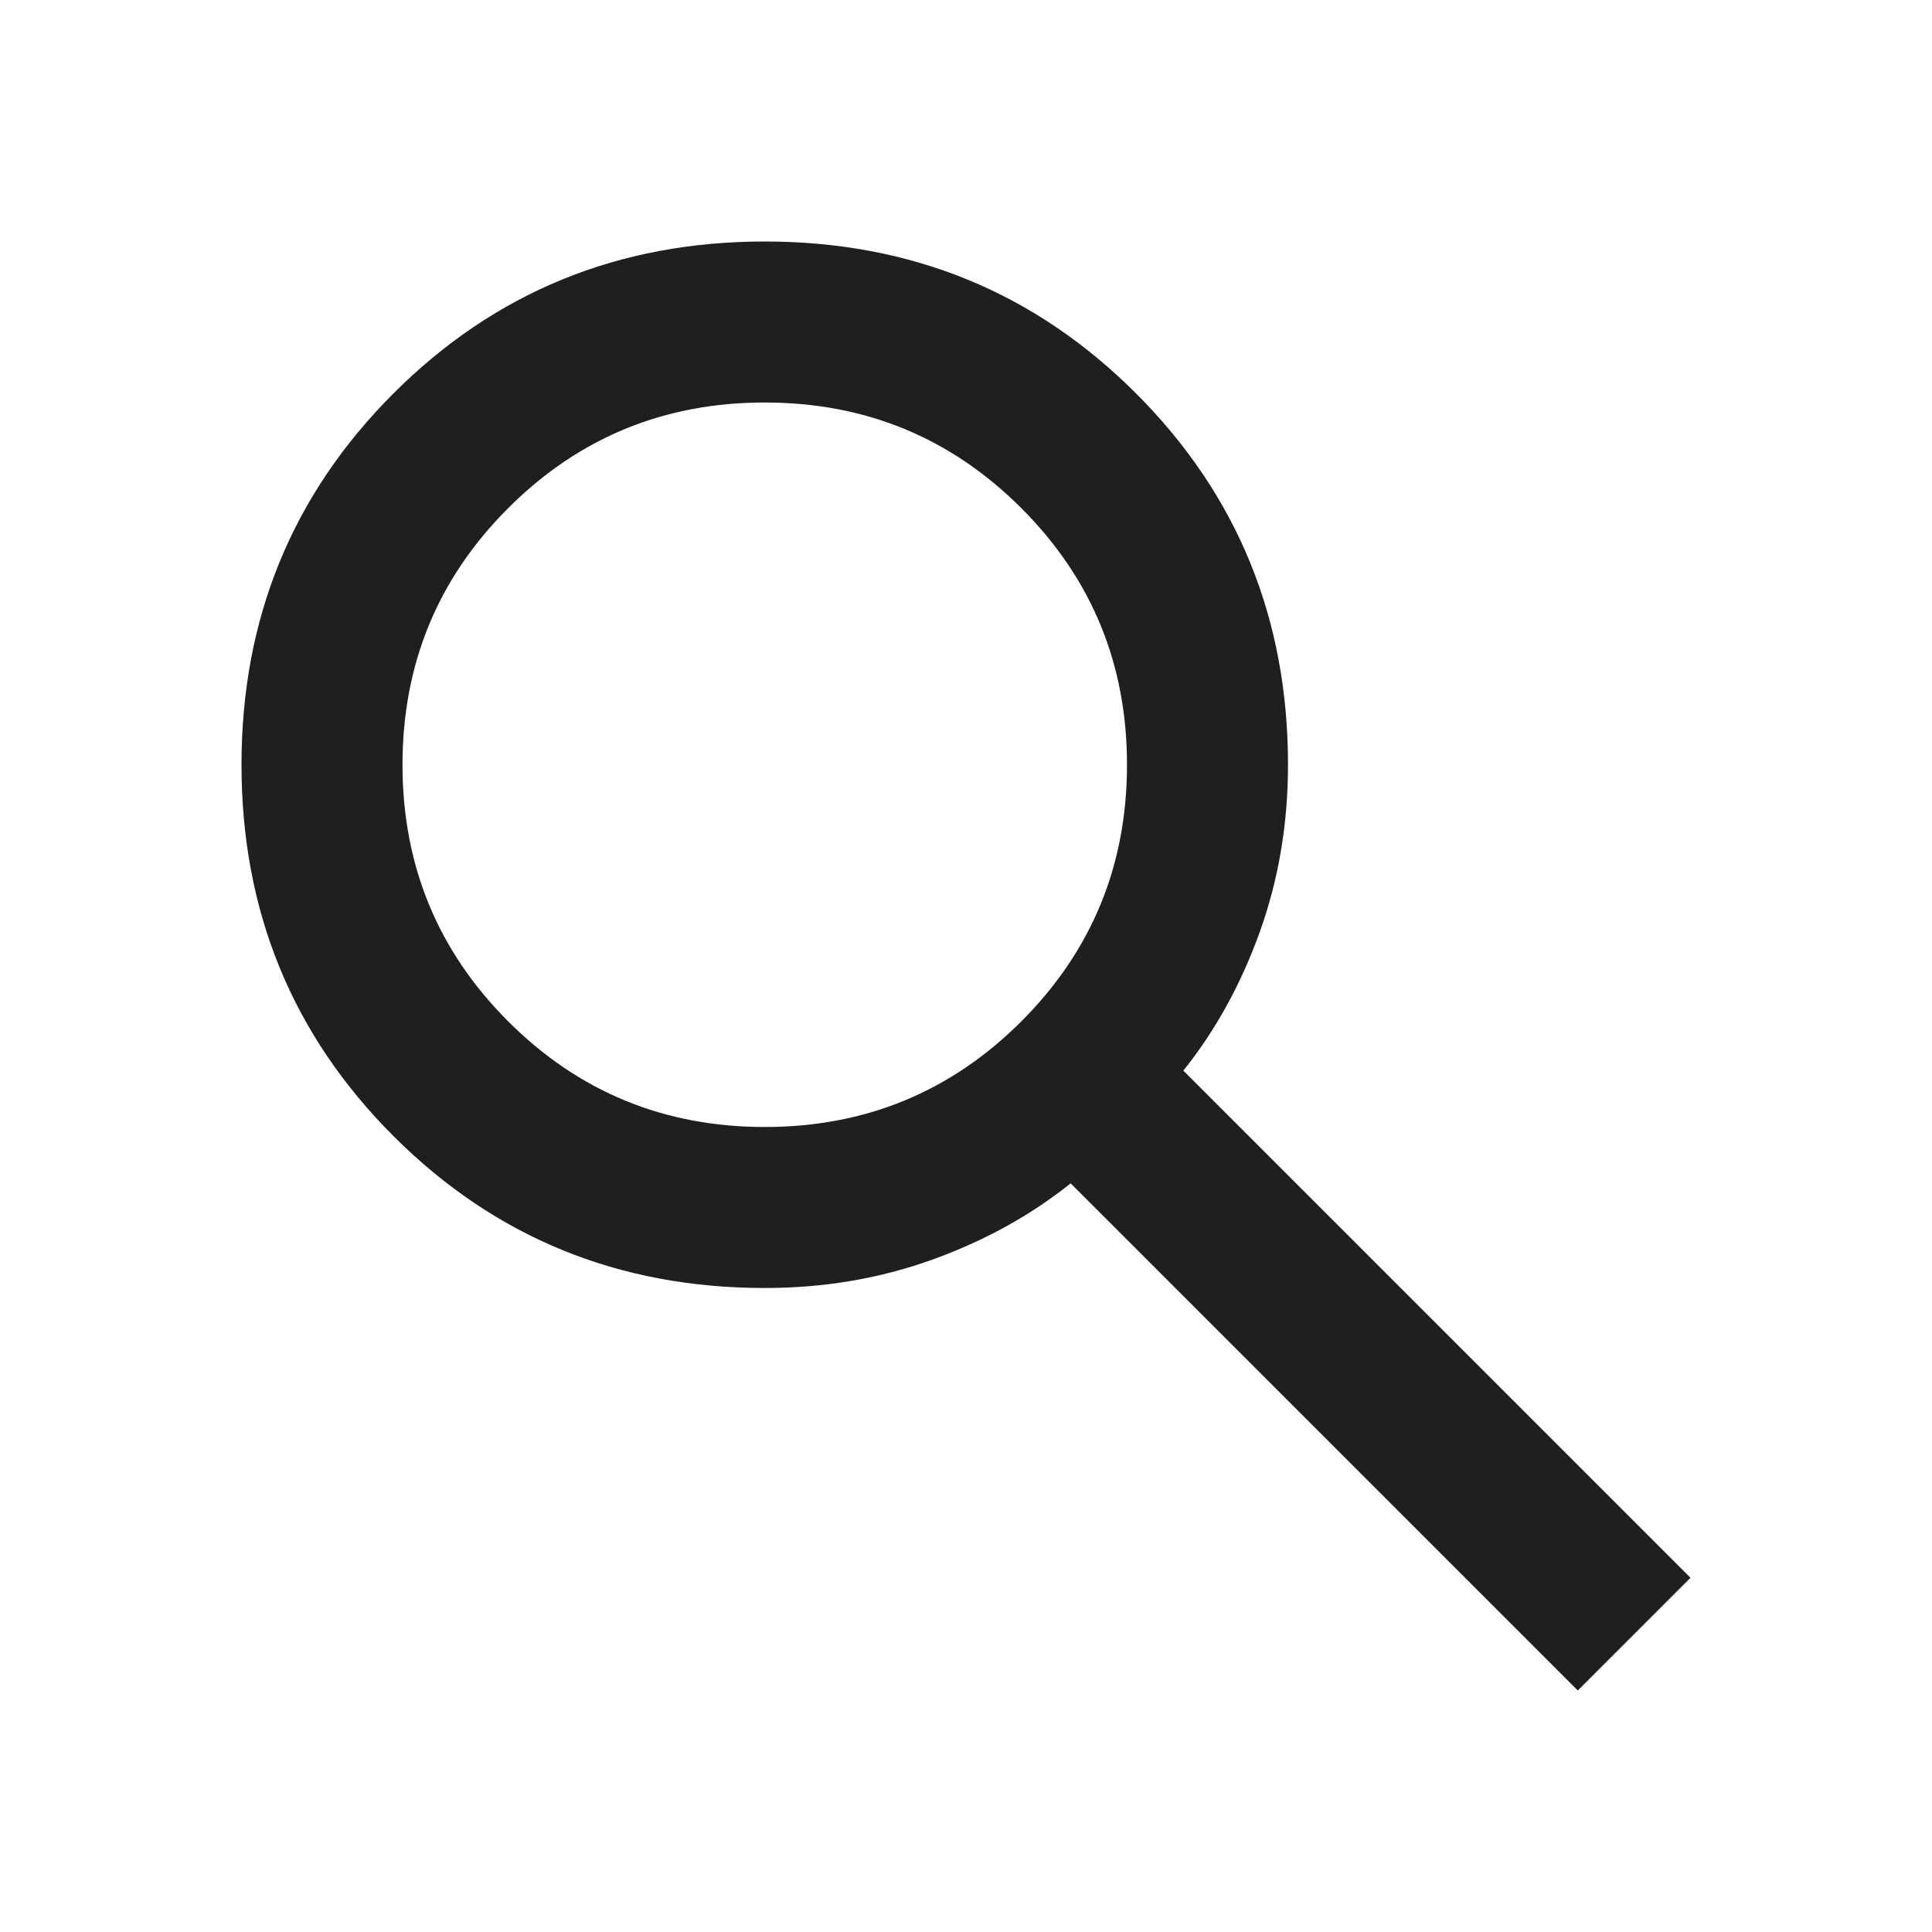
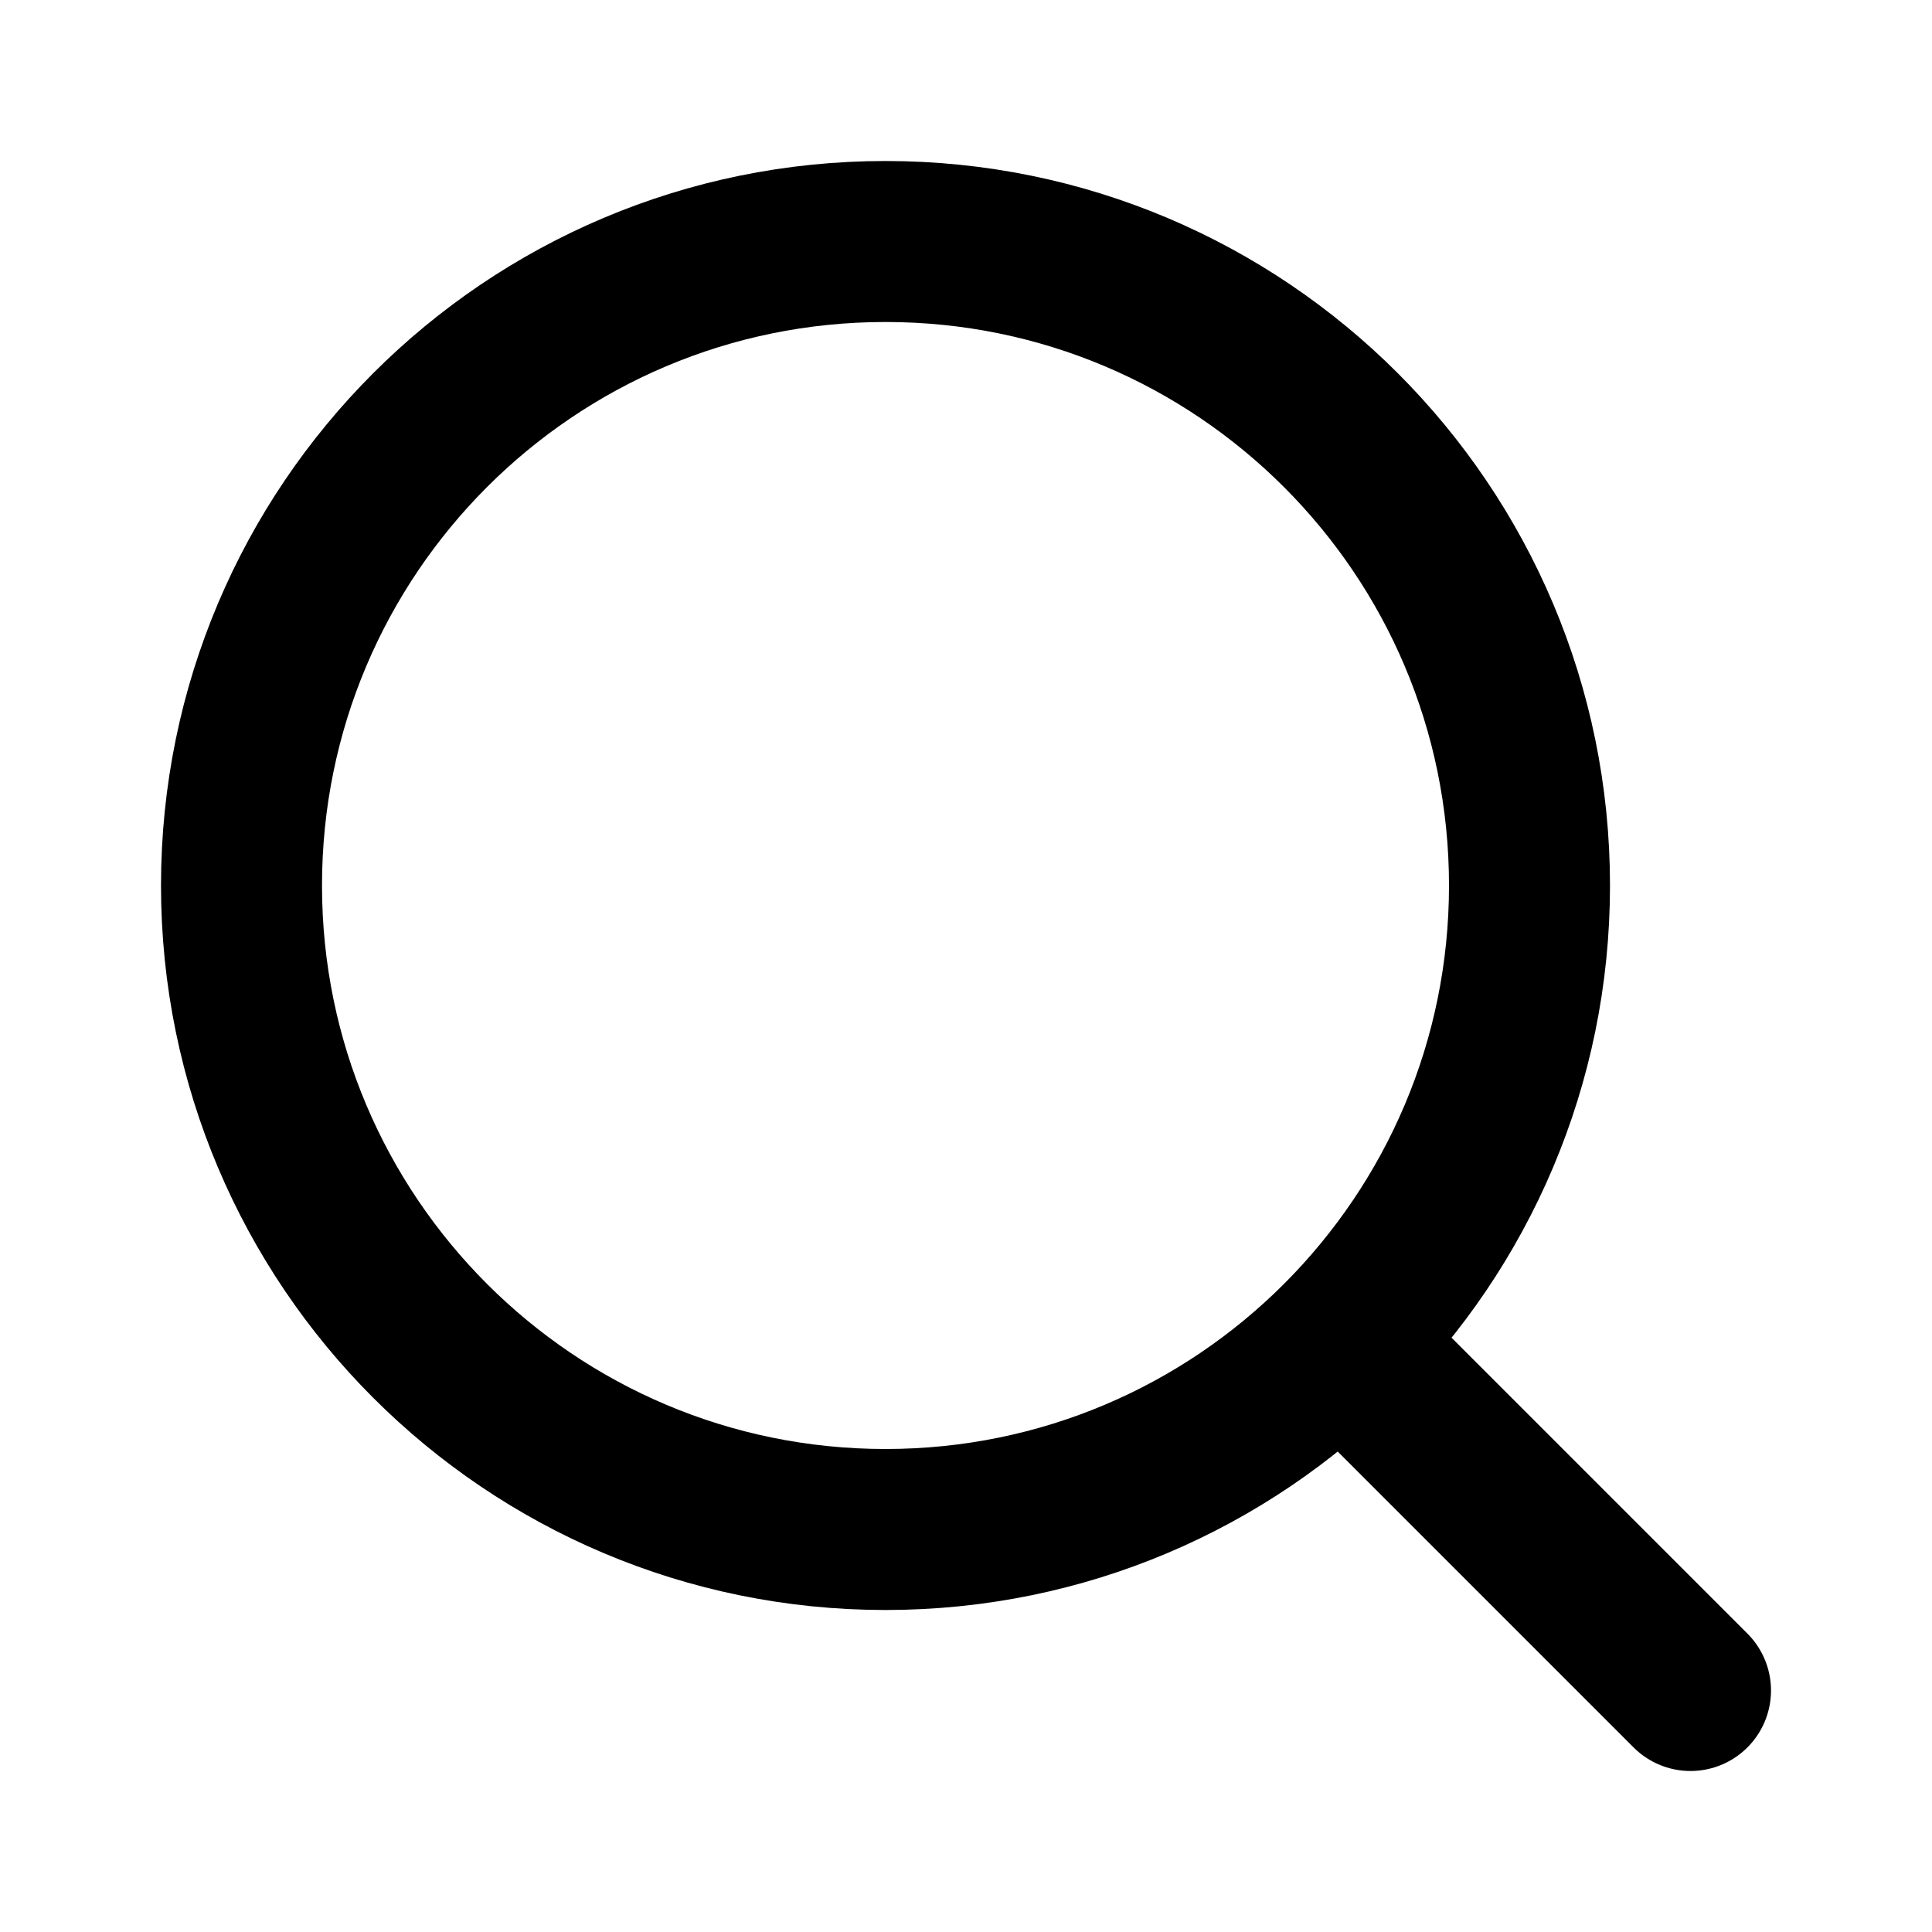
- <svg xmlns="http://www.w3.org/2000/svg" height="24px" viewBox="0 -960 960 960" width="24px" fill="#1f1f1f">
-   <path d="M784-120 532-372q-30 24-69 38t-83 14q-109 0-184.5-75.5T120-580q0-109 75.5-184.5T380-840q109 0 184.5 75.5T640-580q0 44-14 83t-38 69l252 252-56 56ZM380-400q75 0 127.5-52.5T560-580q0-75-52.5-127.5T380-760q-75 0-127.5 52.5T200-580q0 75 52.5 127.5T380-400Z" />
+ <svg xmlns="http://www.w3.org/2000/svg" width="24" height="24" viewBox="0 0 24 24" fill="none" stroke="currentColor" stroke-width="2" stroke-linecap="round" stroke-linejoin="round" class="lucide lucide-search-icon lucide-search">
+   <path d="m21 21-4.34-4.34" />
+   <circle cx="11" cy="11" r="8" />
</svg>
